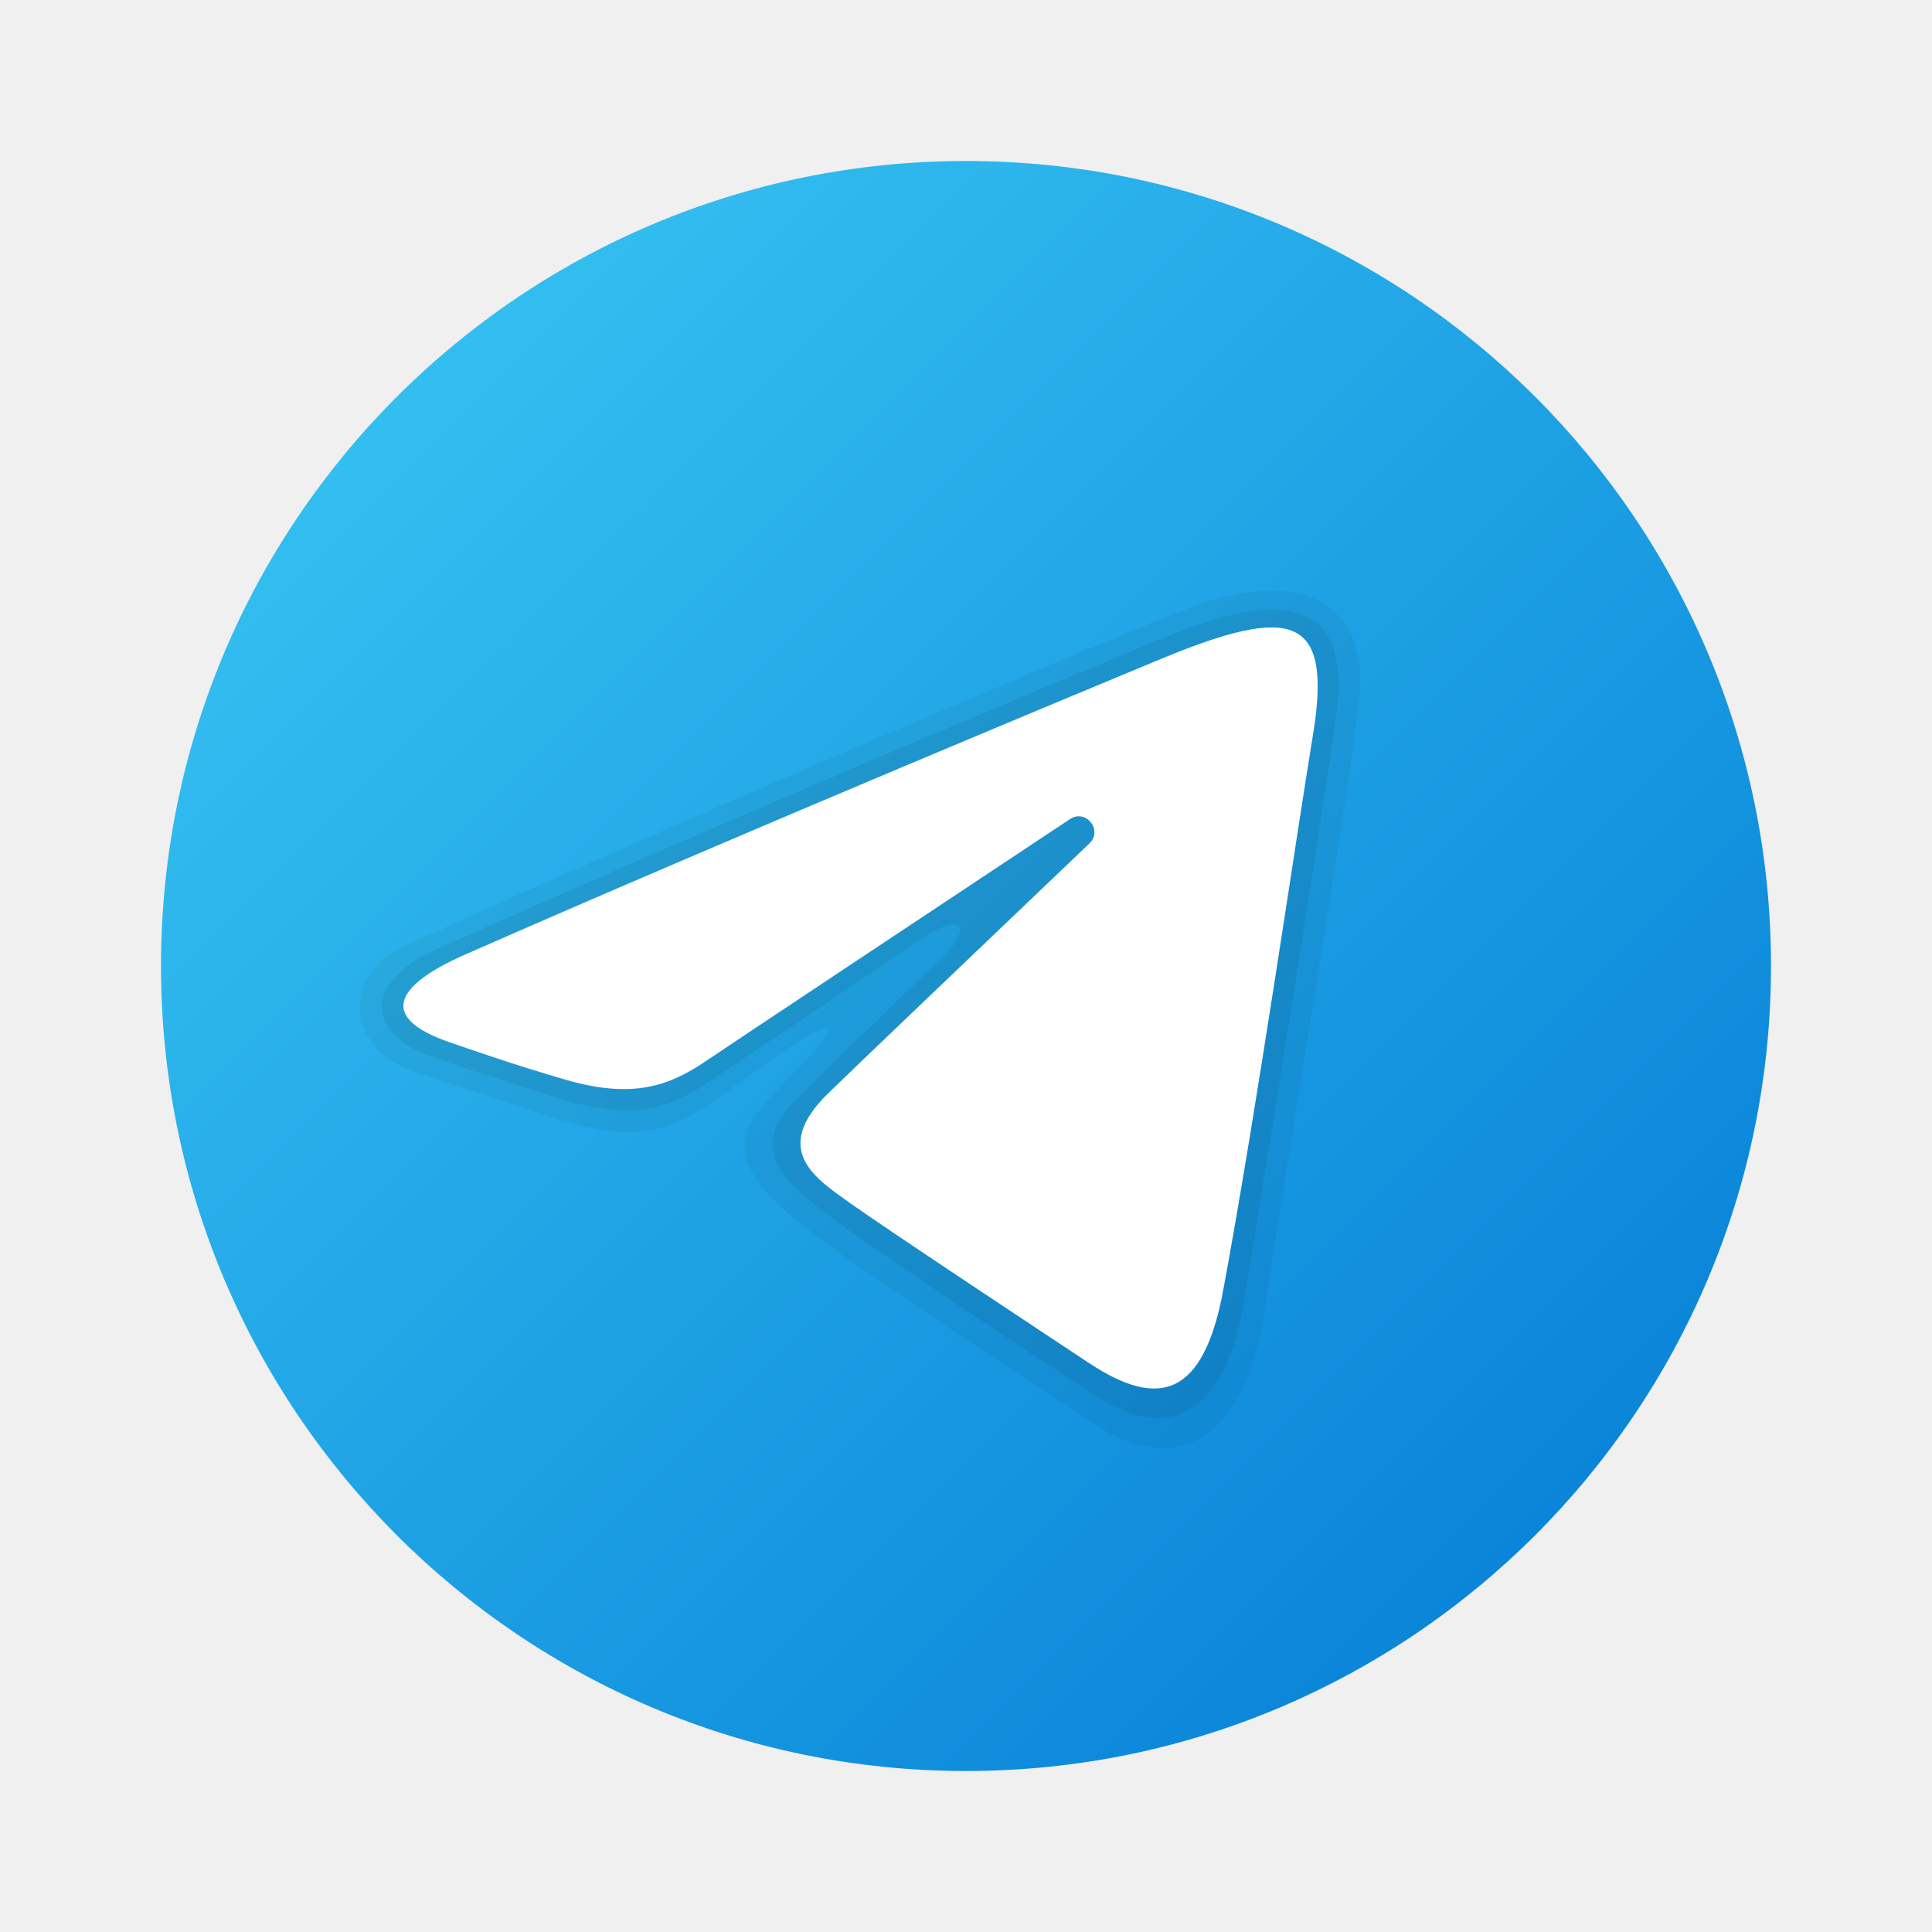
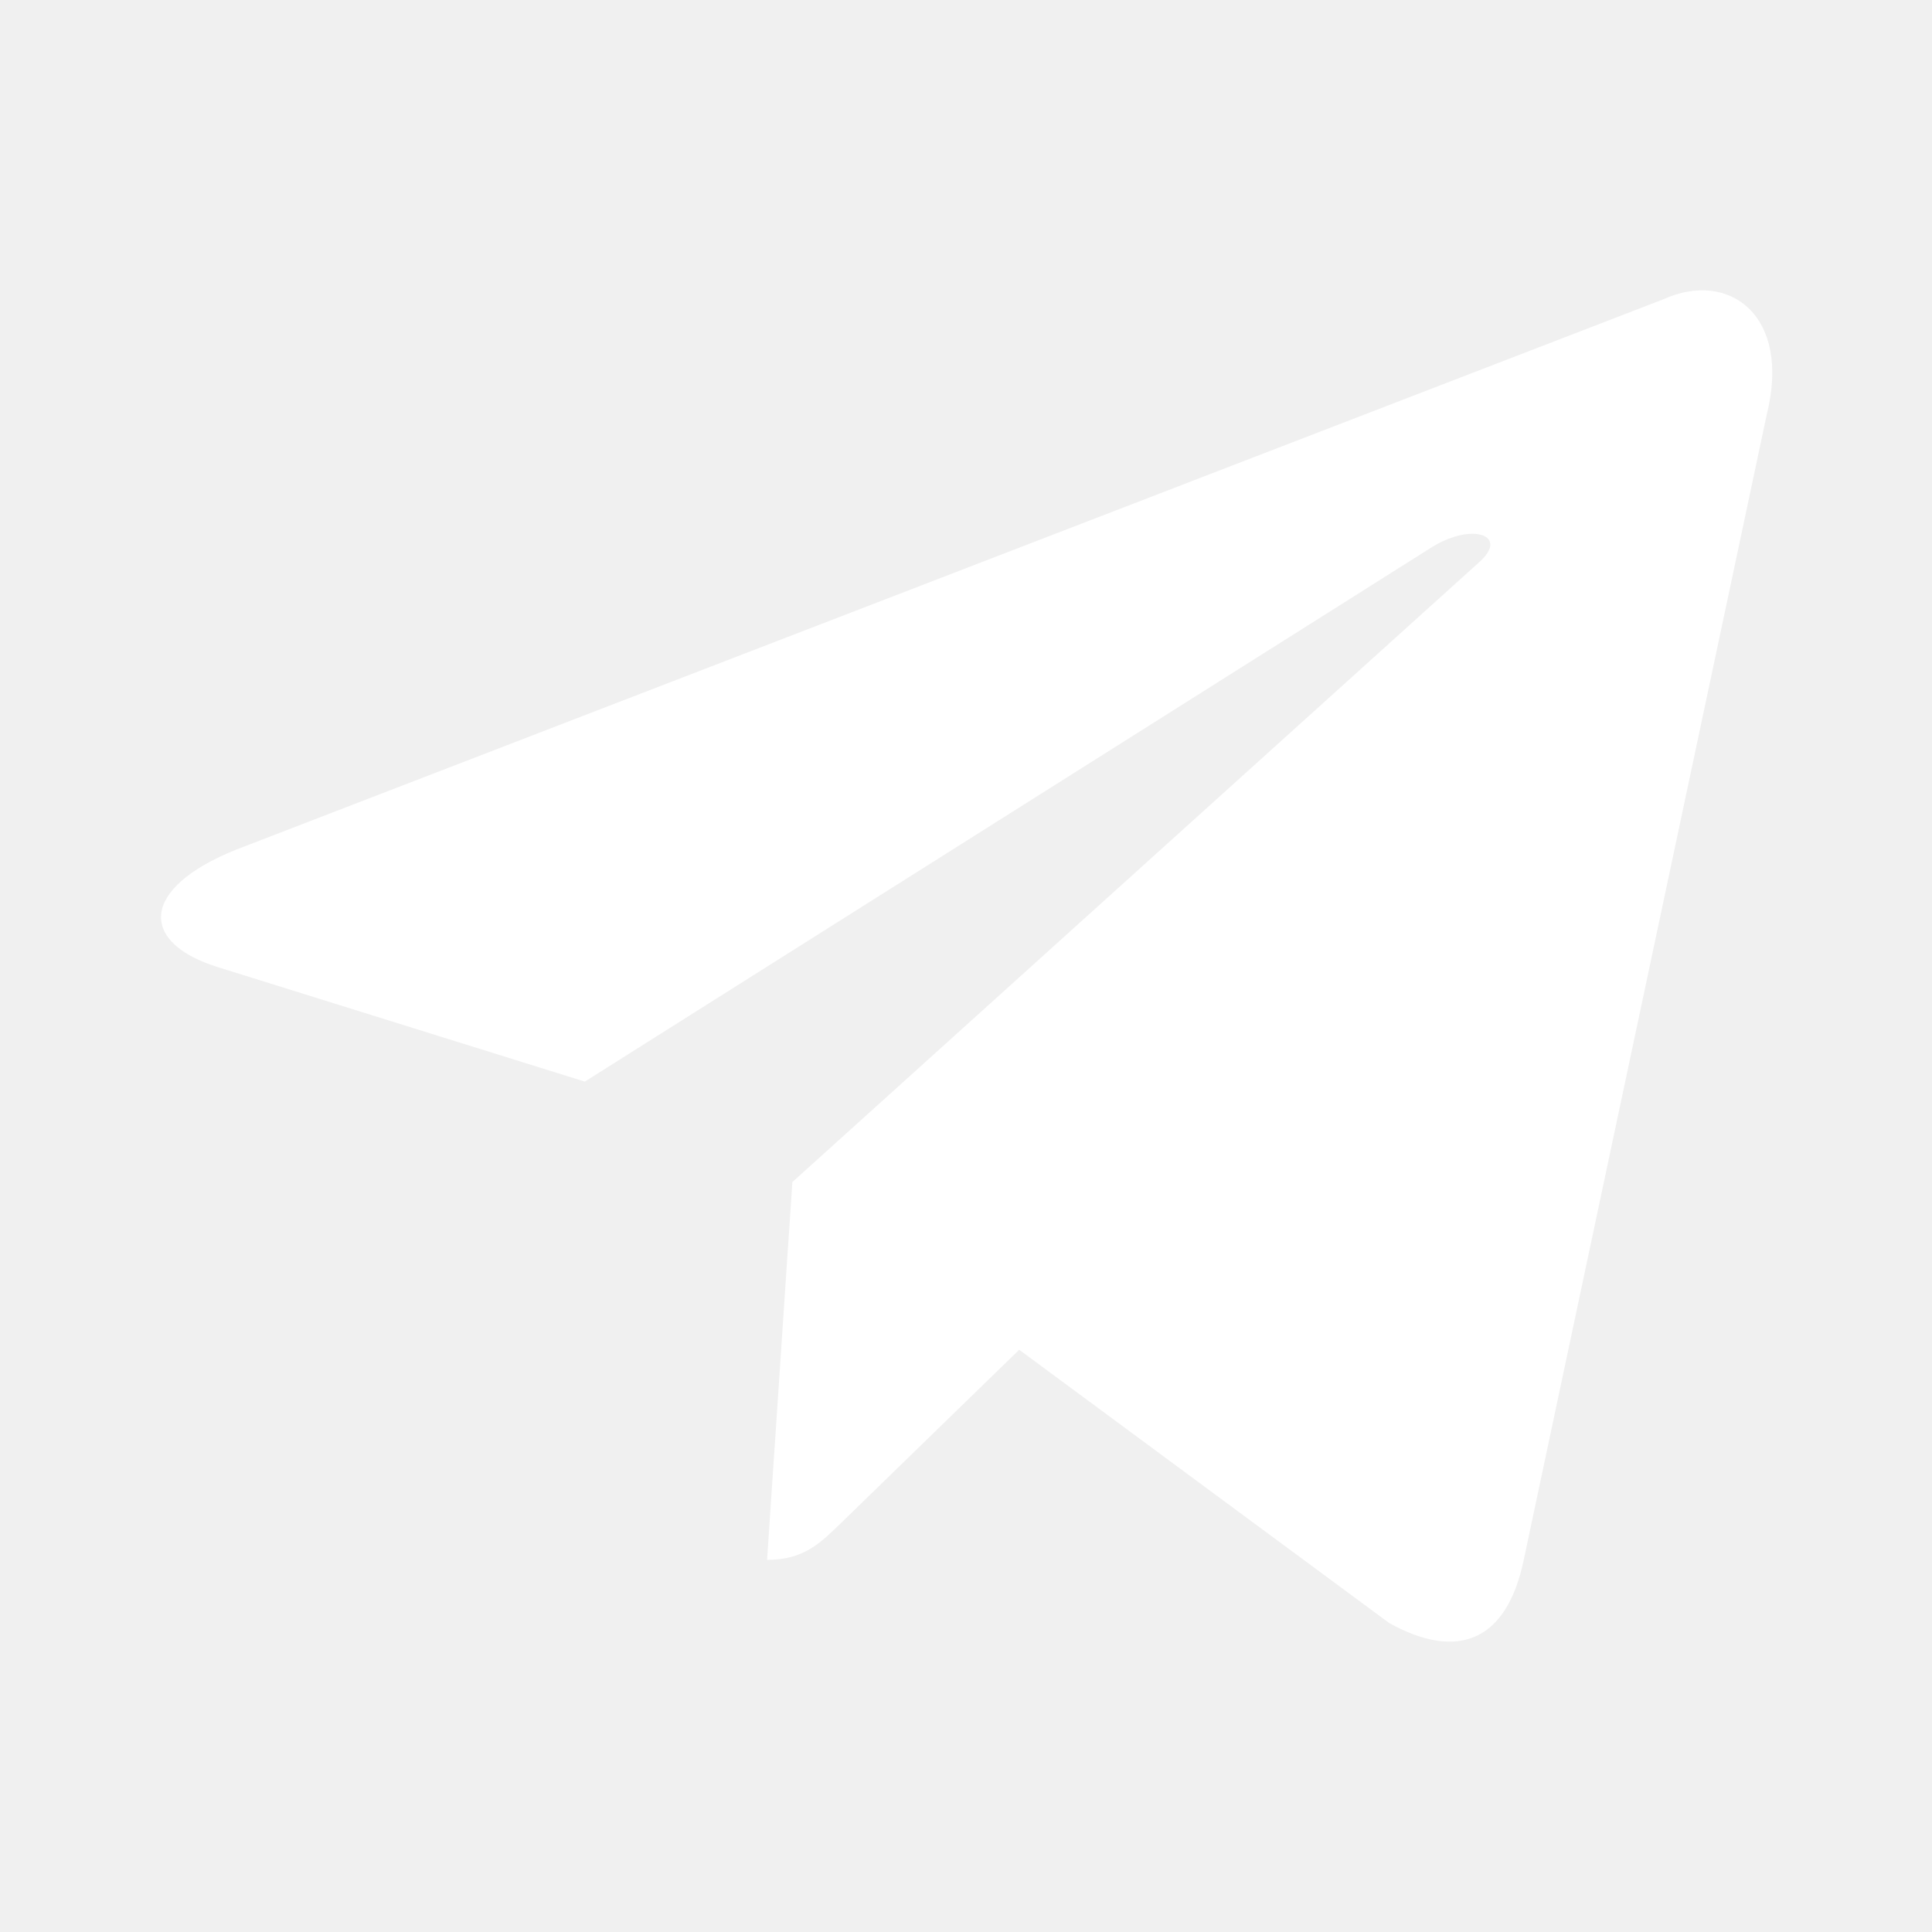
- <svg xmlns="http://www.w3.org/2000/svg" viewBox="0 0 48 48" width="48px" height="48px">
-   <linearGradient id="BiF7D16UlC0RZ_VqXJHnXa" x1="9.858" x2="38.142" y1="9.858" y2="38.142" gradientUnits="userSpaceOnUse">
-     <stop offset="0" stop-color="#33bef0" />
-     <stop offset="1" stop-color="#0a85d9" />
-   </linearGradient>
-   <path fill="url(#BiF7D16UlC0RZ_VqXJHnXa)" d="M44,24c0,11.045-8.955,20-20,20S4,35.045,4,24S12.955,4,24,4S44,12.955,44,24z" />
-   <path d="M10.119,23.466c8.155-3.695,17.733-7.704,19.208-8.284c3.252-1.279,4.67,0.028,4.448,2.113 c-0.273,2.555-1.567,9.99-2.363,15.317c-0.466,3.117-2.154,4.072-4.059,2.863c-1.445-0.917-6.413-4.17-7.72-5.282 c-0.891-0.758-1.512-1.608-0.88-2.474c0.185-0.253,0.658-0.763,0.921-1.017c1.319-1.278,1.141-1.553-0.454-0.412 c-0.19,0.136-1.292,0.935-1.745,1.237c-1.11,0.74-2.131,0.78-3.862,0.192c-1.416-0.481-2.776-0.852-3.634-1.223 C8.794,25.983,8.34,24.272,10.119,23.466z" opacity=".05" />
-   <path d="M10.836,23.591c7.572-3.385,16.884-7.264,18.246-7.813c3.264-1.318,4.465-0.536,4.114,2.011 c-0.326,2.358-1.483,9.654-2.294,14.545c-0.478,2.879-1.874,3.513-3.692,2.337c-1.139-0.734-5.723-3.754-6.835-4.633 c-0.86-0.679-1.751-1.463-0.71-2.598c0.348-0.379,2.27-2.234,3.707-3.614c0.833-0.801,0.536-1.196-0.469-0.508 c-1.843,1.263-4.858,3.262-5.396,3.625c-1.025,0.69-1.988,0.856-3.664,0.329c-1.321-0.416-2.597-0.819-3.262-1.078 C9.095,25.618,9.075,24.378,10.836,23.591z" opacity=".07" />
-   <path fill="#fff" d="M11.553,23.717c6.99-3.075,16.035-6.824,17.284-7.343c3.275-1.358,4.28-1.098,3.779,1.91 c-0.36,2.162-1.398,9.319-2.226,13.774c-0.491,2.642-1.593,2.955-3.325,1.812c-0.833-0.55-5.038-3.331-5.951-3.984 c-0.833-0.595-1.982-1.311-0.541-2.721c0.513-0.502,3.874-3.712,6.493-6.21c0.343-0.328-0.088-0.867-0.484-0.604 c-3.53,2.341-8.424,5.59-9.047,6.013c-0.941,0.639-1.845,0.932-3.467,0.466c-1.226-0.352-2.423-0.772-2.889-0.932 C9.384,25.282,9.81,24.484,11.553,23.717z" />
+ <svg xmlns="http://www.w3.org/2000/svg" width="24" height="24" viewBox="0 0 24 24">
+   <path fill="#FFFFFFFF" d="m20.665 3.717l-17.73 6.837c-1.21.486-1.203 1.161-.222 1.462l4.552 1.42l10.532-6.645c.498-.303.953-.14.579.192l-8.533 7.701h-.002l.002.001l-.314 4.692c.46 0 .663-.211.921-.46l2.211-2.15l4.599 3.397c.848.467 1.457.227 1.668-.785l3.019-14.228c.309-1.239-.473-1.8-1.282-1.434" />
</svg>
